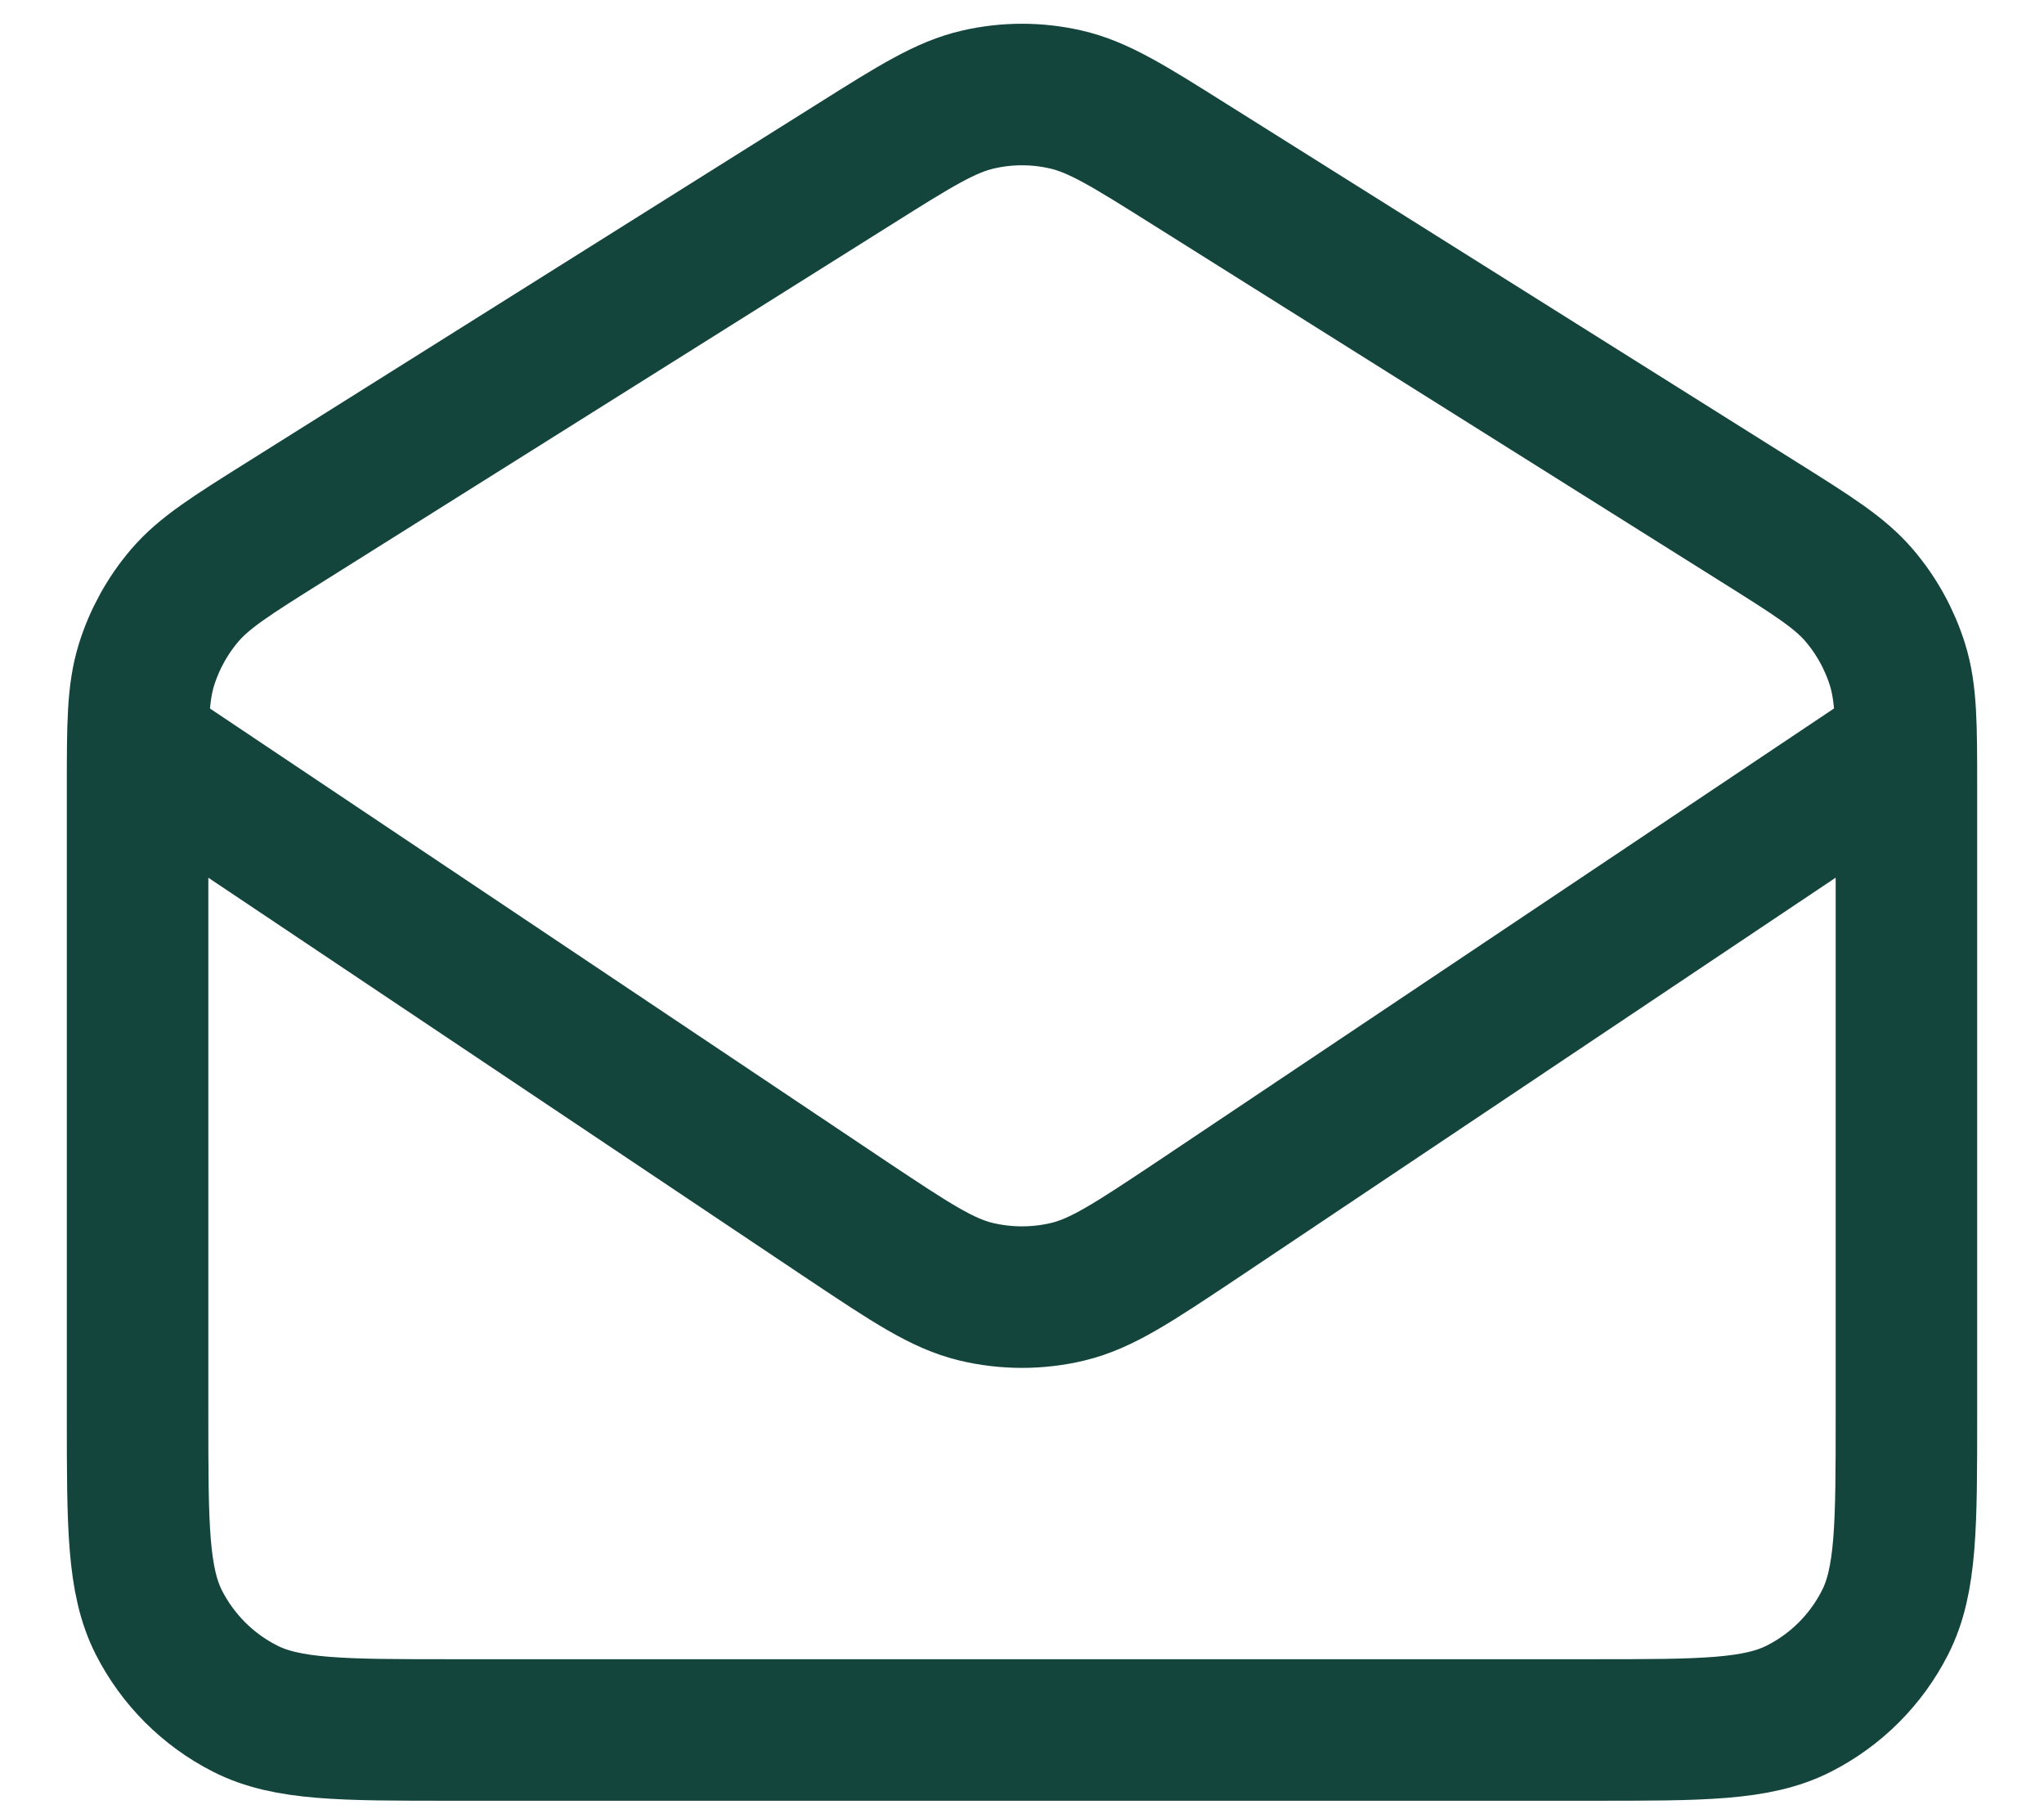
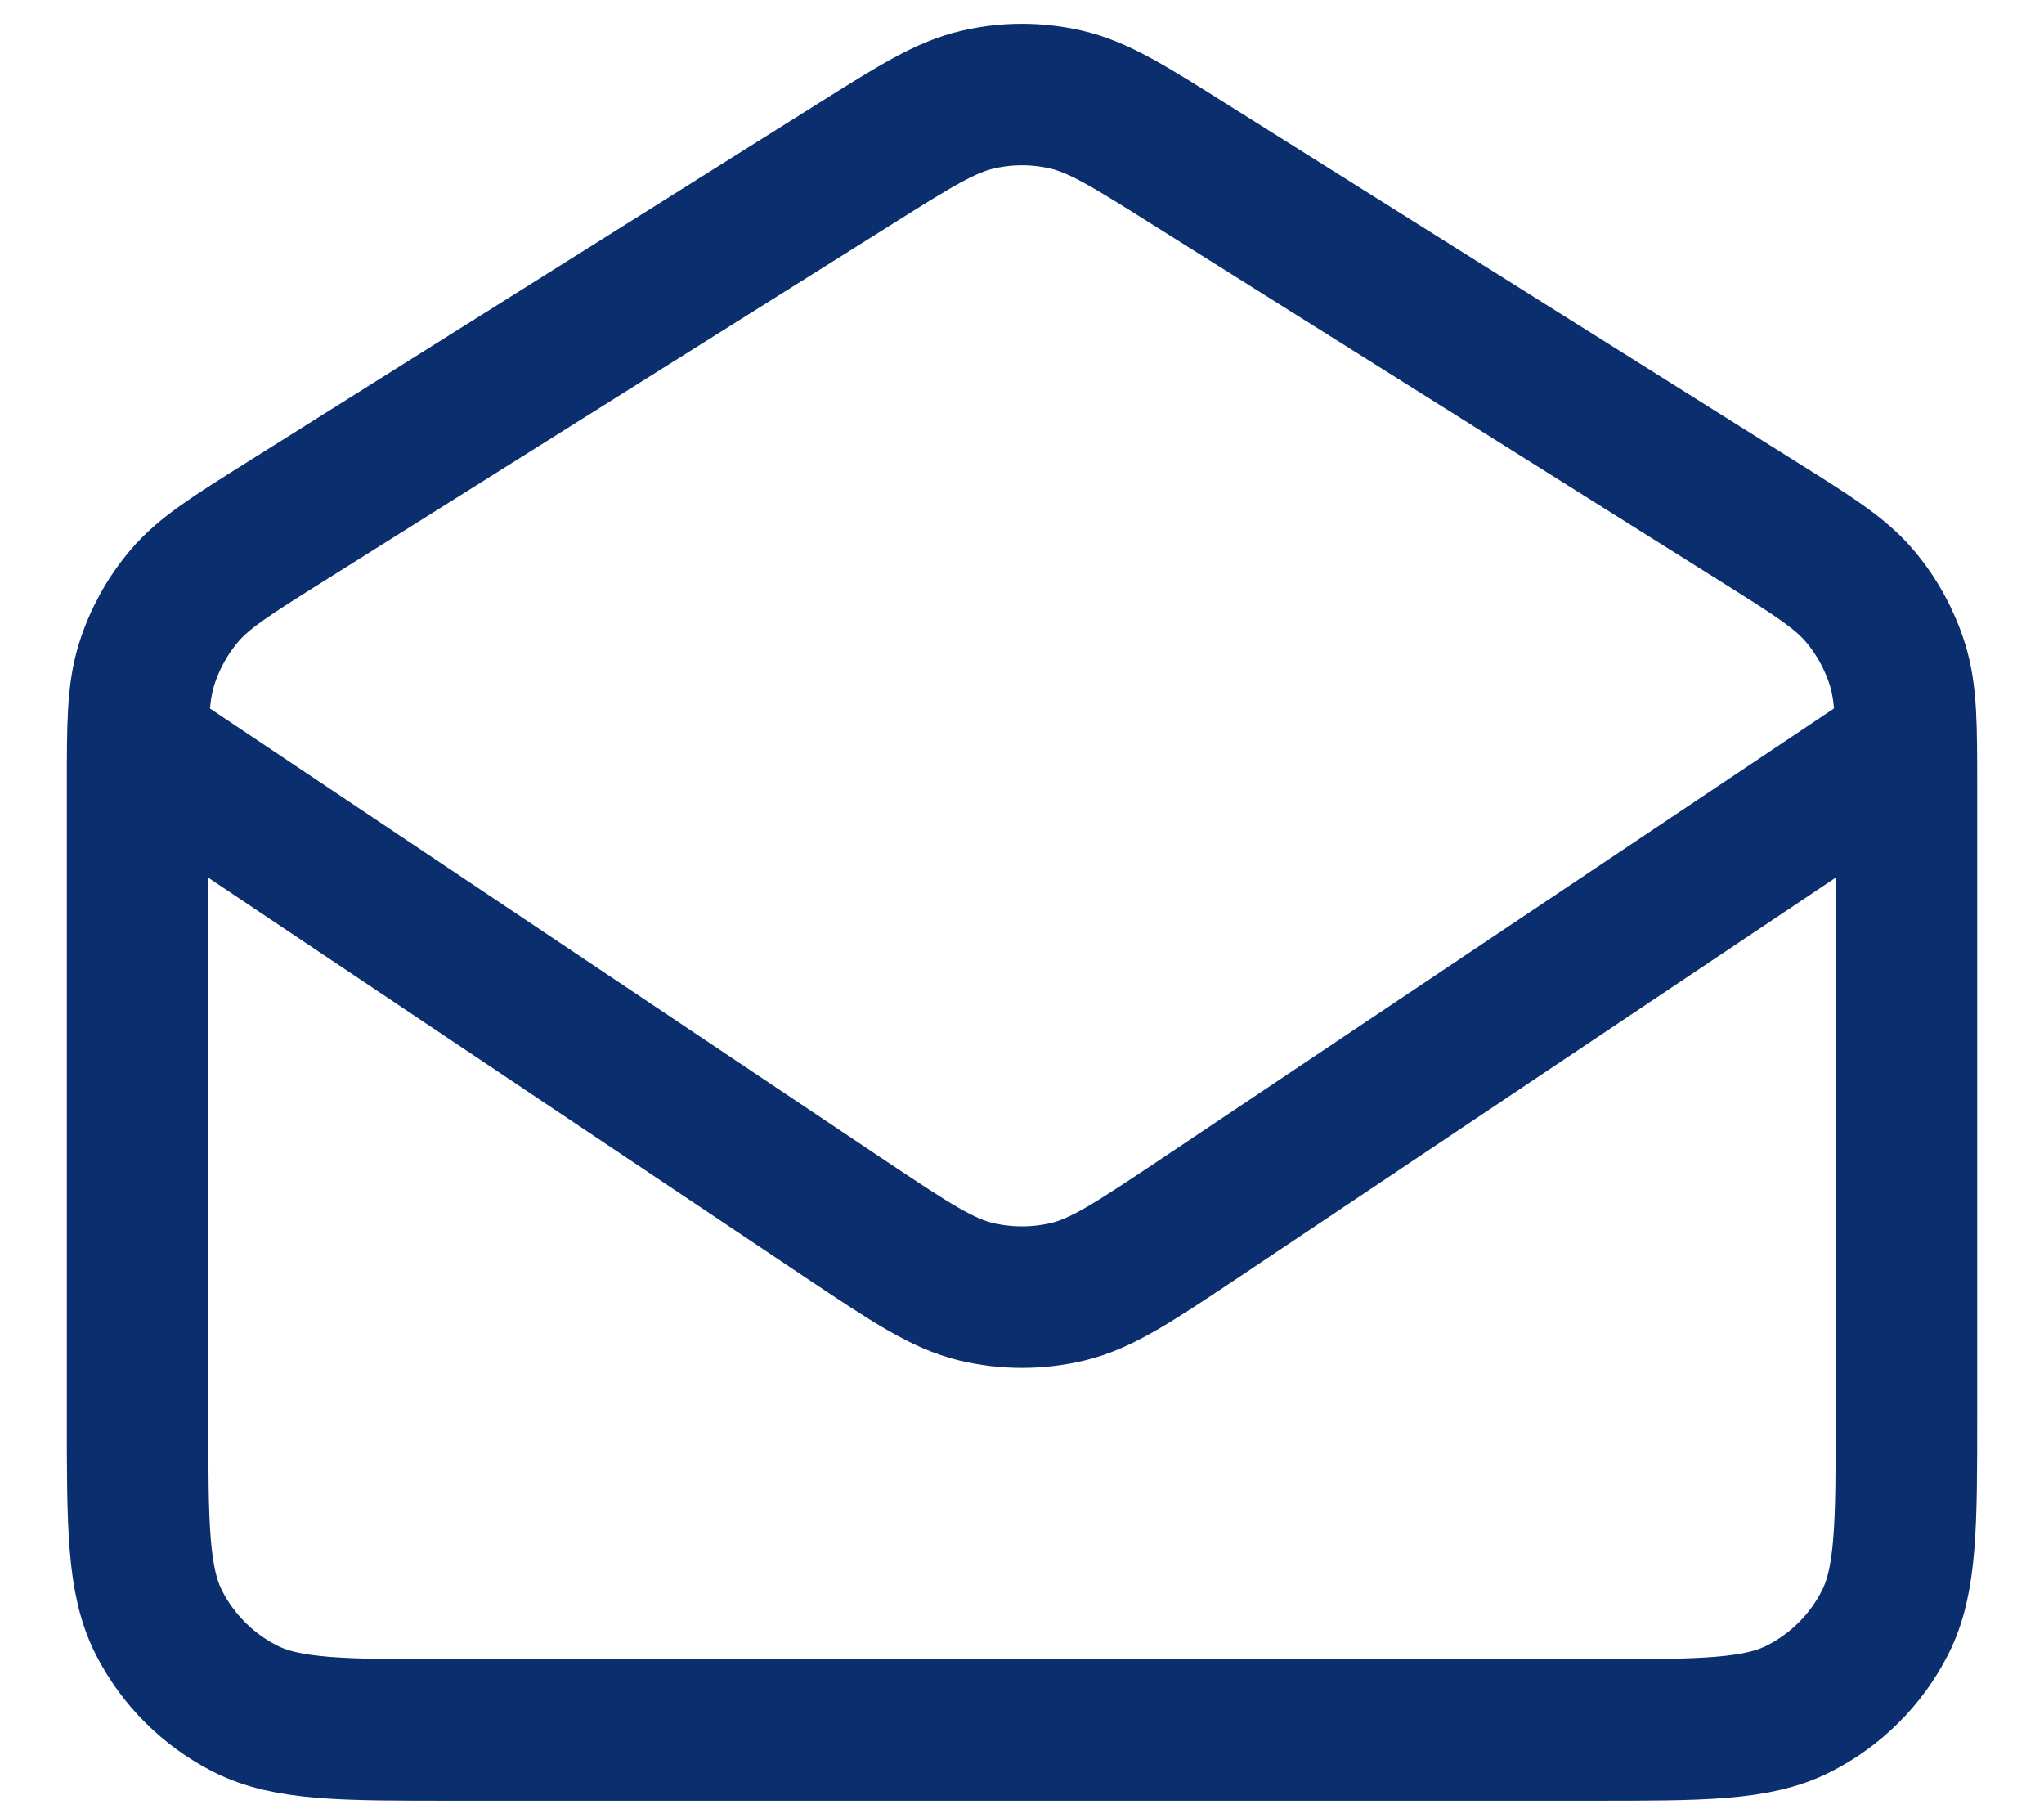
<svg xmlns="http://www.w3.org/2000/svg" width="26" height="23" viewBox="0 0 26 23" fill="none">
-   <path d="M1.785 9.5L10.781 15.521C11.583 16.055 11.984 16.323 12.417 16.427C12.8 16.518 13.199 16.518 13.582 16.427C14.015 16.323 14.416 16.055 15.218 15.521L24.214 9.5M10.873 2.086L3.623 6.639C2.939 7.068 2.597 7.283 2.349 7.573C2.13 7.83 1.965 8.129 1.864 8.451C1.75 8.816 1.75 9.219 1.75 10.027V18C1.75 19.4 1.75 20.1 2.022 20.635C2.262 21.105 2.645 21.488 3.115 21.727C3.65 22 4.35 22 5.75 22H20.25C21.65 22 22.35 22 22.885 21.727C23.355 21.488 23.738 21.105 23.977 20.635C24.25 20.1 24.25 19.4 24.25 18V10.027C24.25 9.219 24.25 8.816 24.136 8.451C24.035 8.129 23.87 7.83 23.651 7.573C23.403 7.283 23.061 7.068 22.377 6.639L15.127 2.086C14.356 1.601 13.97 1.359 13.556 1.265C13.19 1.181 12.81 1.181 12.444 1.265C12.03 1.359 11.644 1.601 10.873 2.086Z" stroke="#14453D" stroke-width="1.8" stroke-linecap="round" stroke-linejoin="round" />
+   <path d="M1.785 9.5L10.781 15.521C11.583 16.055 11.984 16.323 12.417 16.427C12.8 16.518 13.199 16.518 13.582 16.427C14.015 16.323 14.416 16.055 15.218 15.521L24.214 9.5M10.873 2.086L3.623 6.639C2.939 7.068 2.597 7.283 2.349 7.573C2.13 7.83 1.965 8.129 1.864 8.451C1.75 8.816 1.75 9.219 1.75 10.027V18C1.75 19.4 1.75 20.1 2.022 20.635C2.262 21.105 2.645 21.488 3.115 21.727C3.65 22 4.35 22 5.75 22H20.25C21.65 22 22.35 22 22.885 21.727C23.355 21.488 23.738 21.105 23.977 20.635C24.25 20.1 24.25 19.4 24.25 18V10.027C24.25 9.219 24.25 8.816 24.136 8.451C24.035 8.129 23.87 7.83 23.651 7.573C23.403 7.283 23.061 7.068 22.377 6.639L15.127 2.086C14.356 1.601 13.97 1.359 13.556 1.265C13.19 1.181 12.81 1.181 12.444 1.265C12.03 1.359 11.644 1.601 10.873 2.086Z" stroke="#0b2f6e" stroke-width="1.8" stroke-linecap="round" stroke-linejoin="round" />
</svg>
